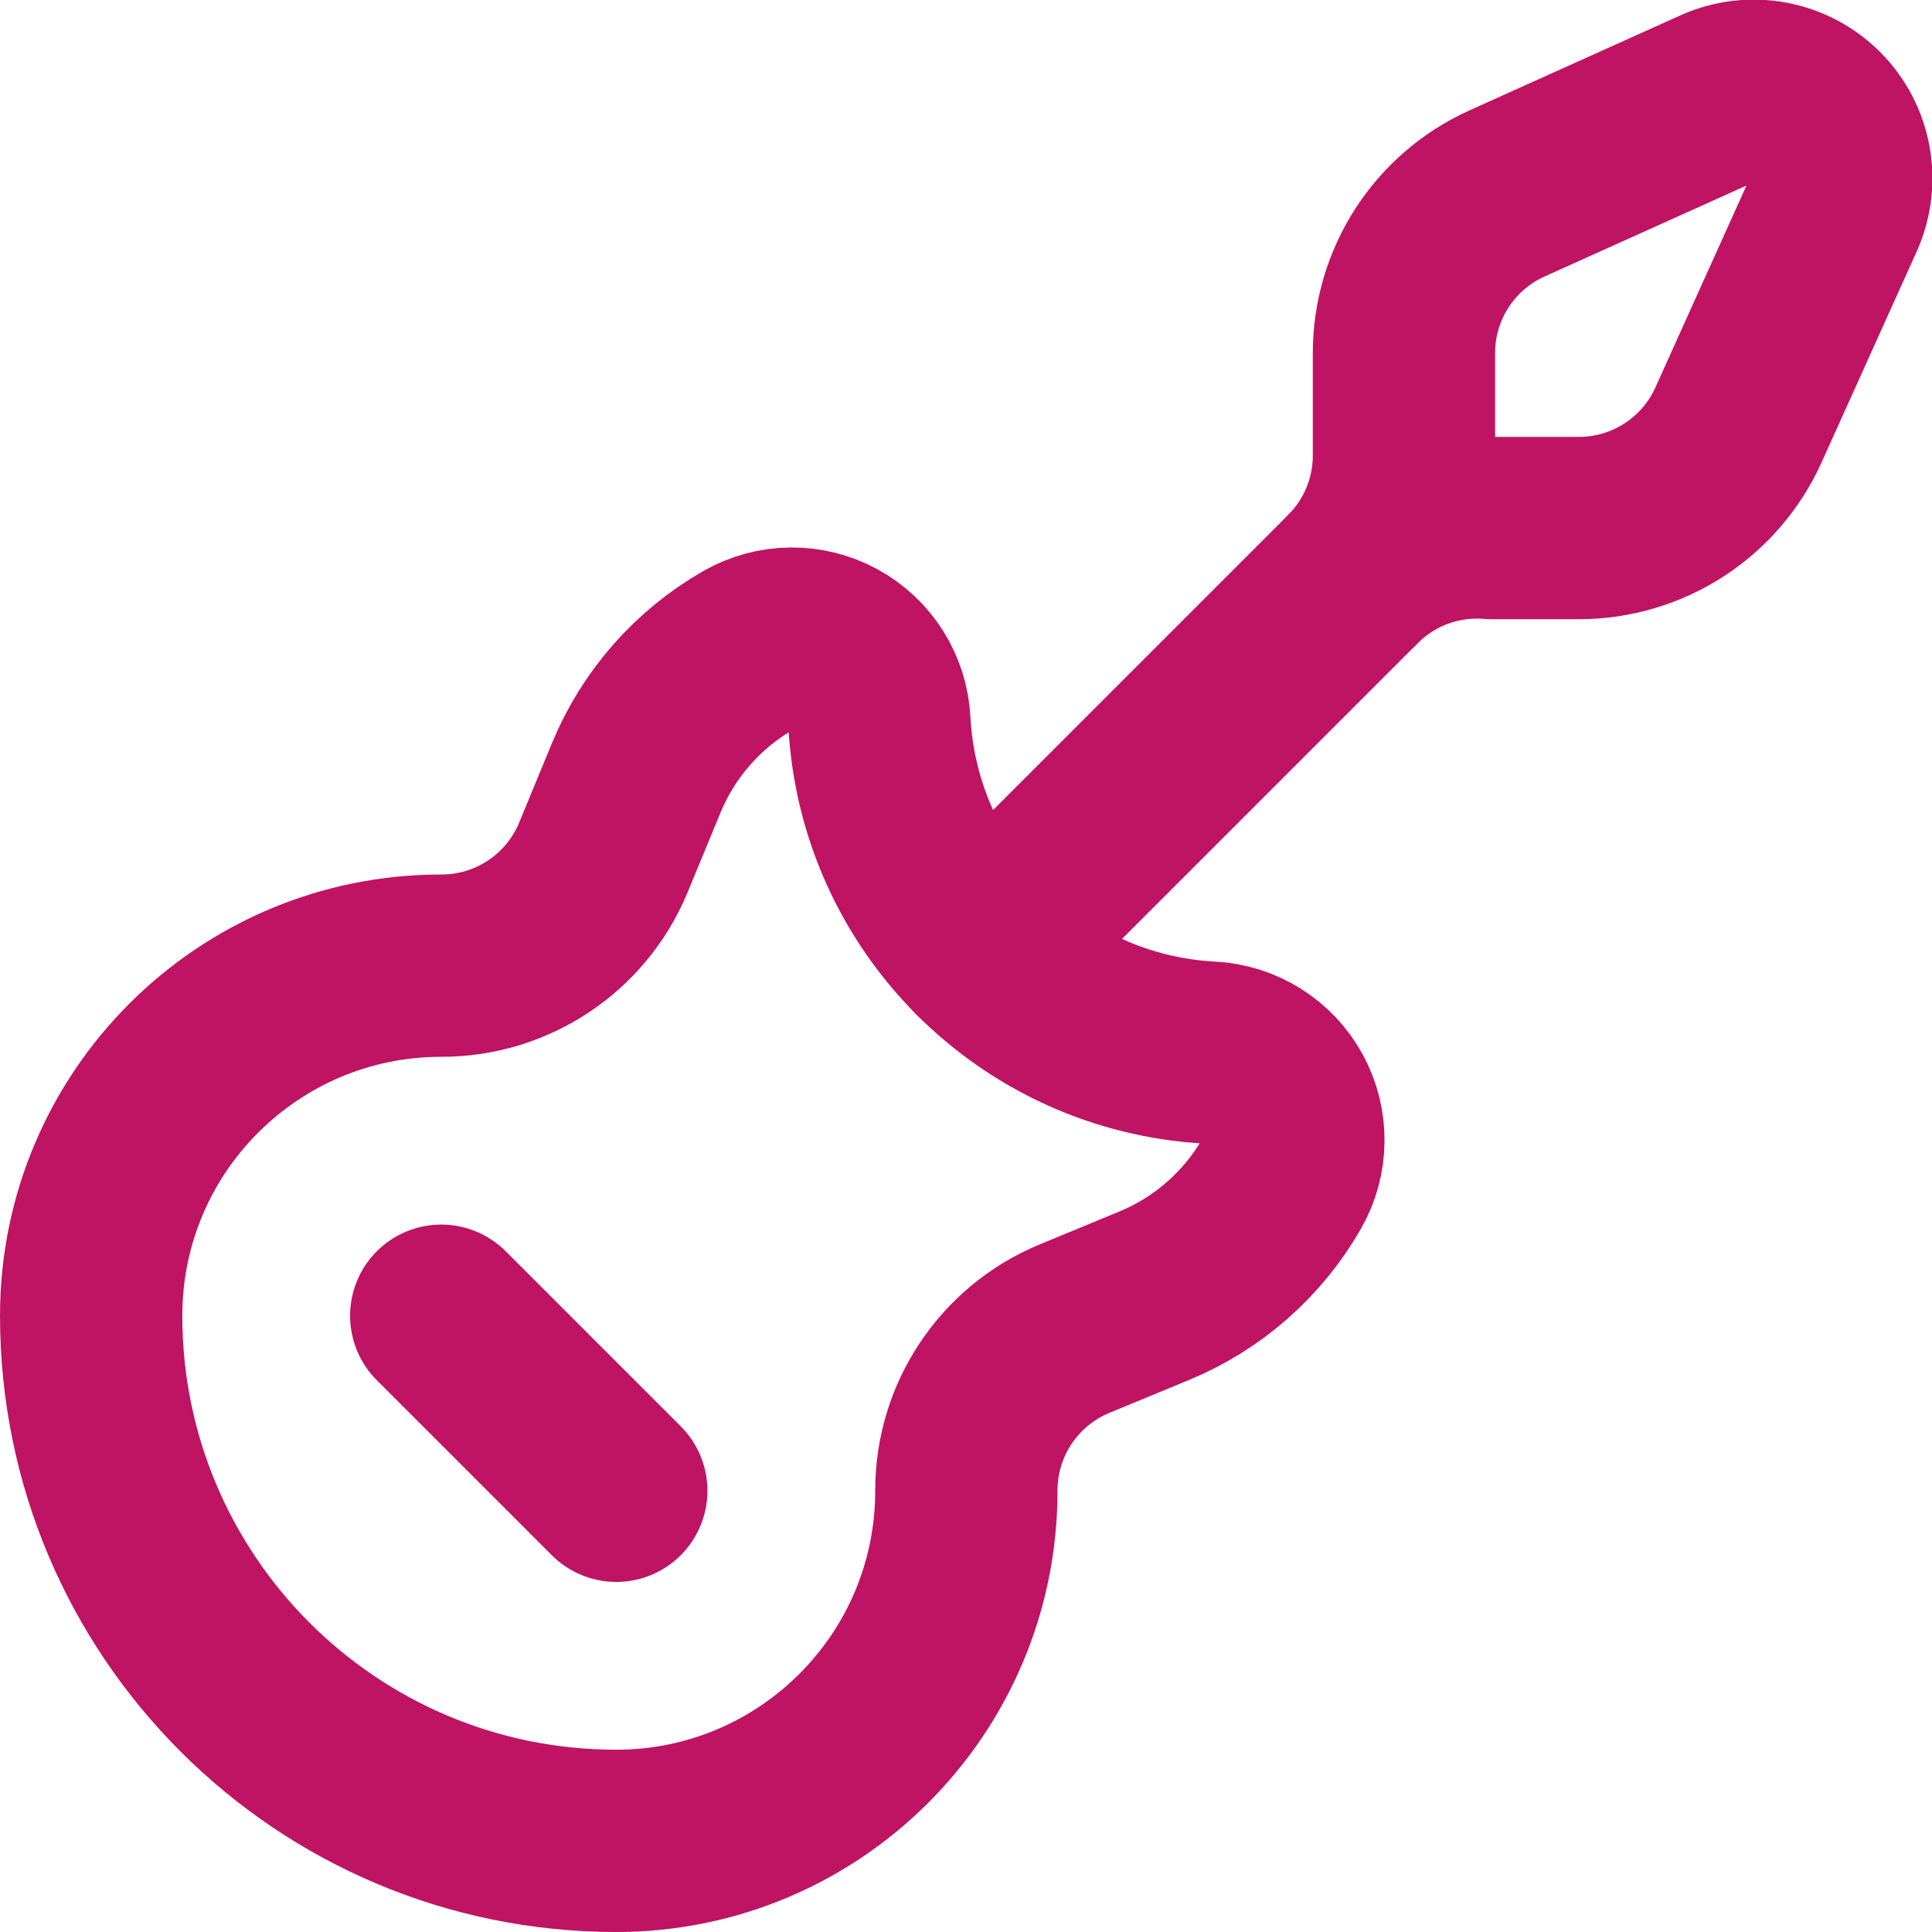
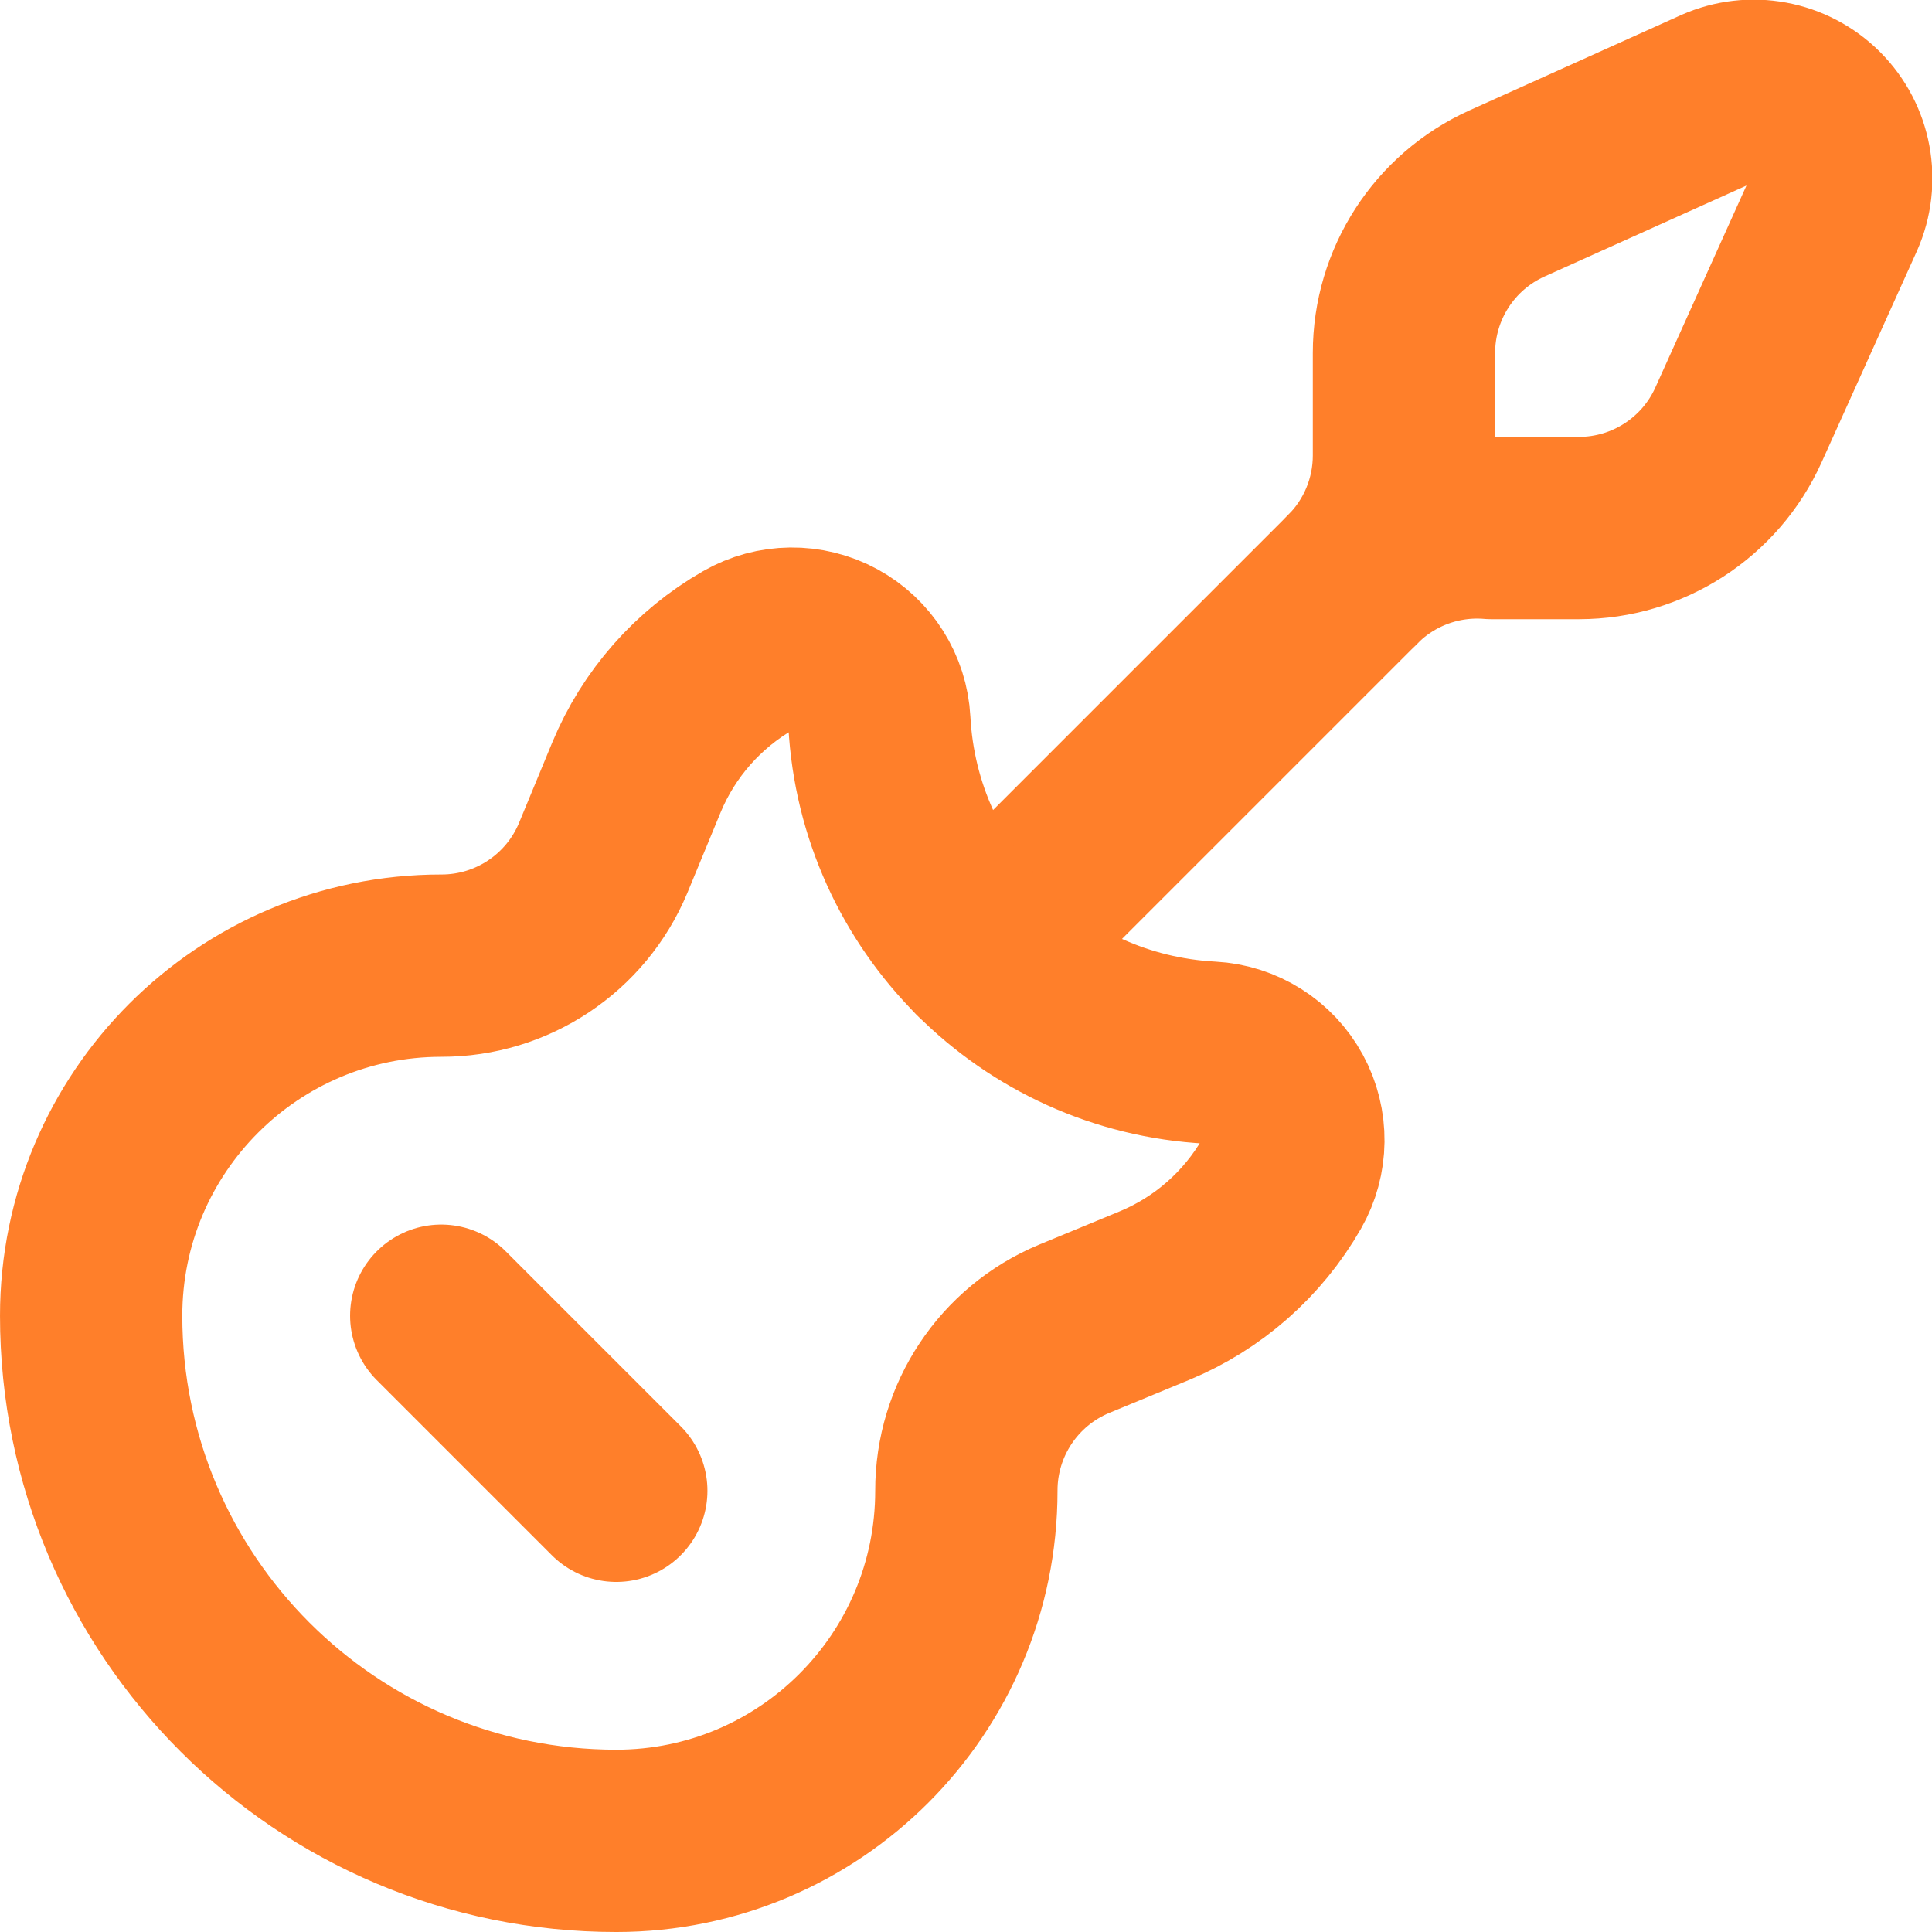
<svg xmlns="http://www.w3.org/2000/svg" width="48" height="48" viewBox="0 0 12.7 12.7" version="1.1" id="svg1" xml:space="preserve">
  <defs id="defs1" />
  <g id="layer1" transform="translate(-571.192,-912.1221)">
-     <g style="fill:none;stroke:#bf1363;stroke-width:2.083;stroke-linecap:round;stroke-linejoin:round;stroke-dasharray:none;stroke-opacity:1" id="g27" transform="matrix(0.5753159,0,0,0.5753159,570.6406,911.566)">
-       <path d="M 12.172,11.828 16.414,7.586" id="path24" style="stroke:#bf1363;stroke-width:2.083;stroke-dasharray:none;stroke-opacity:1" />
-       <path d="M 16.414,7.586 A 2,2 0 0 0 17,6.172 V 5 A 2,2 0 0 1 18.177,3.177 L 20.59,2.09 a 1,1 0 0 1 1.32,1.32 L 20.822,5.822 A 2,2 0 0 1 19,7 h -1 a 2,2 0 0 0 -1.586,0.586" id="path25" style="stroke:#bf1363;stroke-width:2.083;stroke-dasharray:none;stroke-opacity:1" />
-       <path d="m 6,16 2,2" id="path26" style="stroke:#bf1363;stroke-width:2.083;stroke-dasharray:none;stroke-opacity:1" />
-       <path d="m 8.23,9.85 a 3,3 0 0 1 1.28,-1.454 1,1 0 0 1 1.496,0.815 4,4 0 0 0 3.783,3.783 1,1 0 0 1 0.815,1.496 3,3 0 0 1 -1.454,1.28 l -0.92,0.38 A 2,2 0 0 0 12,18 4,4 0 0 1 8,22 6,6 0 0 1 2,16 4,4 0 0 1 6,12 2,2 0 0 0 7.85,10.77 Z" id="path27" style="stroke:#bf1363;stroke-width:2.083;stroke-dasharray:none;stroke-opacity:1" />
+     <g style="fill:none;stroke:#ff7f2a;stroke-width:2.083;stroke-linecap:round;stroke-linejoin:round;stroke-dasharray:none;stroke-opacity:1" id="g27" transform="matrix(0.5753159,0,0,0.5753159,570.6406,911.566)">
+       <path d="M 12.172,11.828 16.414,7.586" id="path24" style="stroke:#ff7f2a;stroke-width:2.083;stroke-dasharray:none;stroke-opacity:1" />
+       <path d="M 16.414,7.586 A 2,2 0 0 0 17,6.172 V 5 A 2,2 0 0 1 18.177,3.177 L 20.59,2.09 a 1,1 0 0 1 1.32,1.32 L 20.822,5.822 A 2,2 0 0 1 19,7 h -1 a 2,2 0 0 0 -1.586,0.586" id="path25" style="stroke:#ff7f2a;stroke-width:2.083;stroke-dasharray:none;stroke-opacity:1" />
+       <path d="m 6,16 2,2" id="path26" style="stroke:#ff7f2a;stroke-width:2.083;stroke-dasharray:none;stroke-opacity:1" />
+       <path d="m 8.23,9.85 a 3,3 0 0 1 1.28,-1.454 1,1 0 0 1 1.496,0.815 4,4 0 0 0 3.783,3.783 1,1 0 0 1 0.815,1.496 3,3 0 0 1 -1.454,1.28 l -0.92,0.38 A 2,2 0 0 0 12,18 4,4 0 0 1 8,22 6,6 0 0 1 2,16 4,4 0 0 1 6,12 2,2 0 0 0 7.85,10.77 Z" id="path27" style="stroke:#ff7f2a;stroke-width:2.083;stroke-dasharray:none;stroke-opacity:1" />
    </g>
  </g>
</svg>
